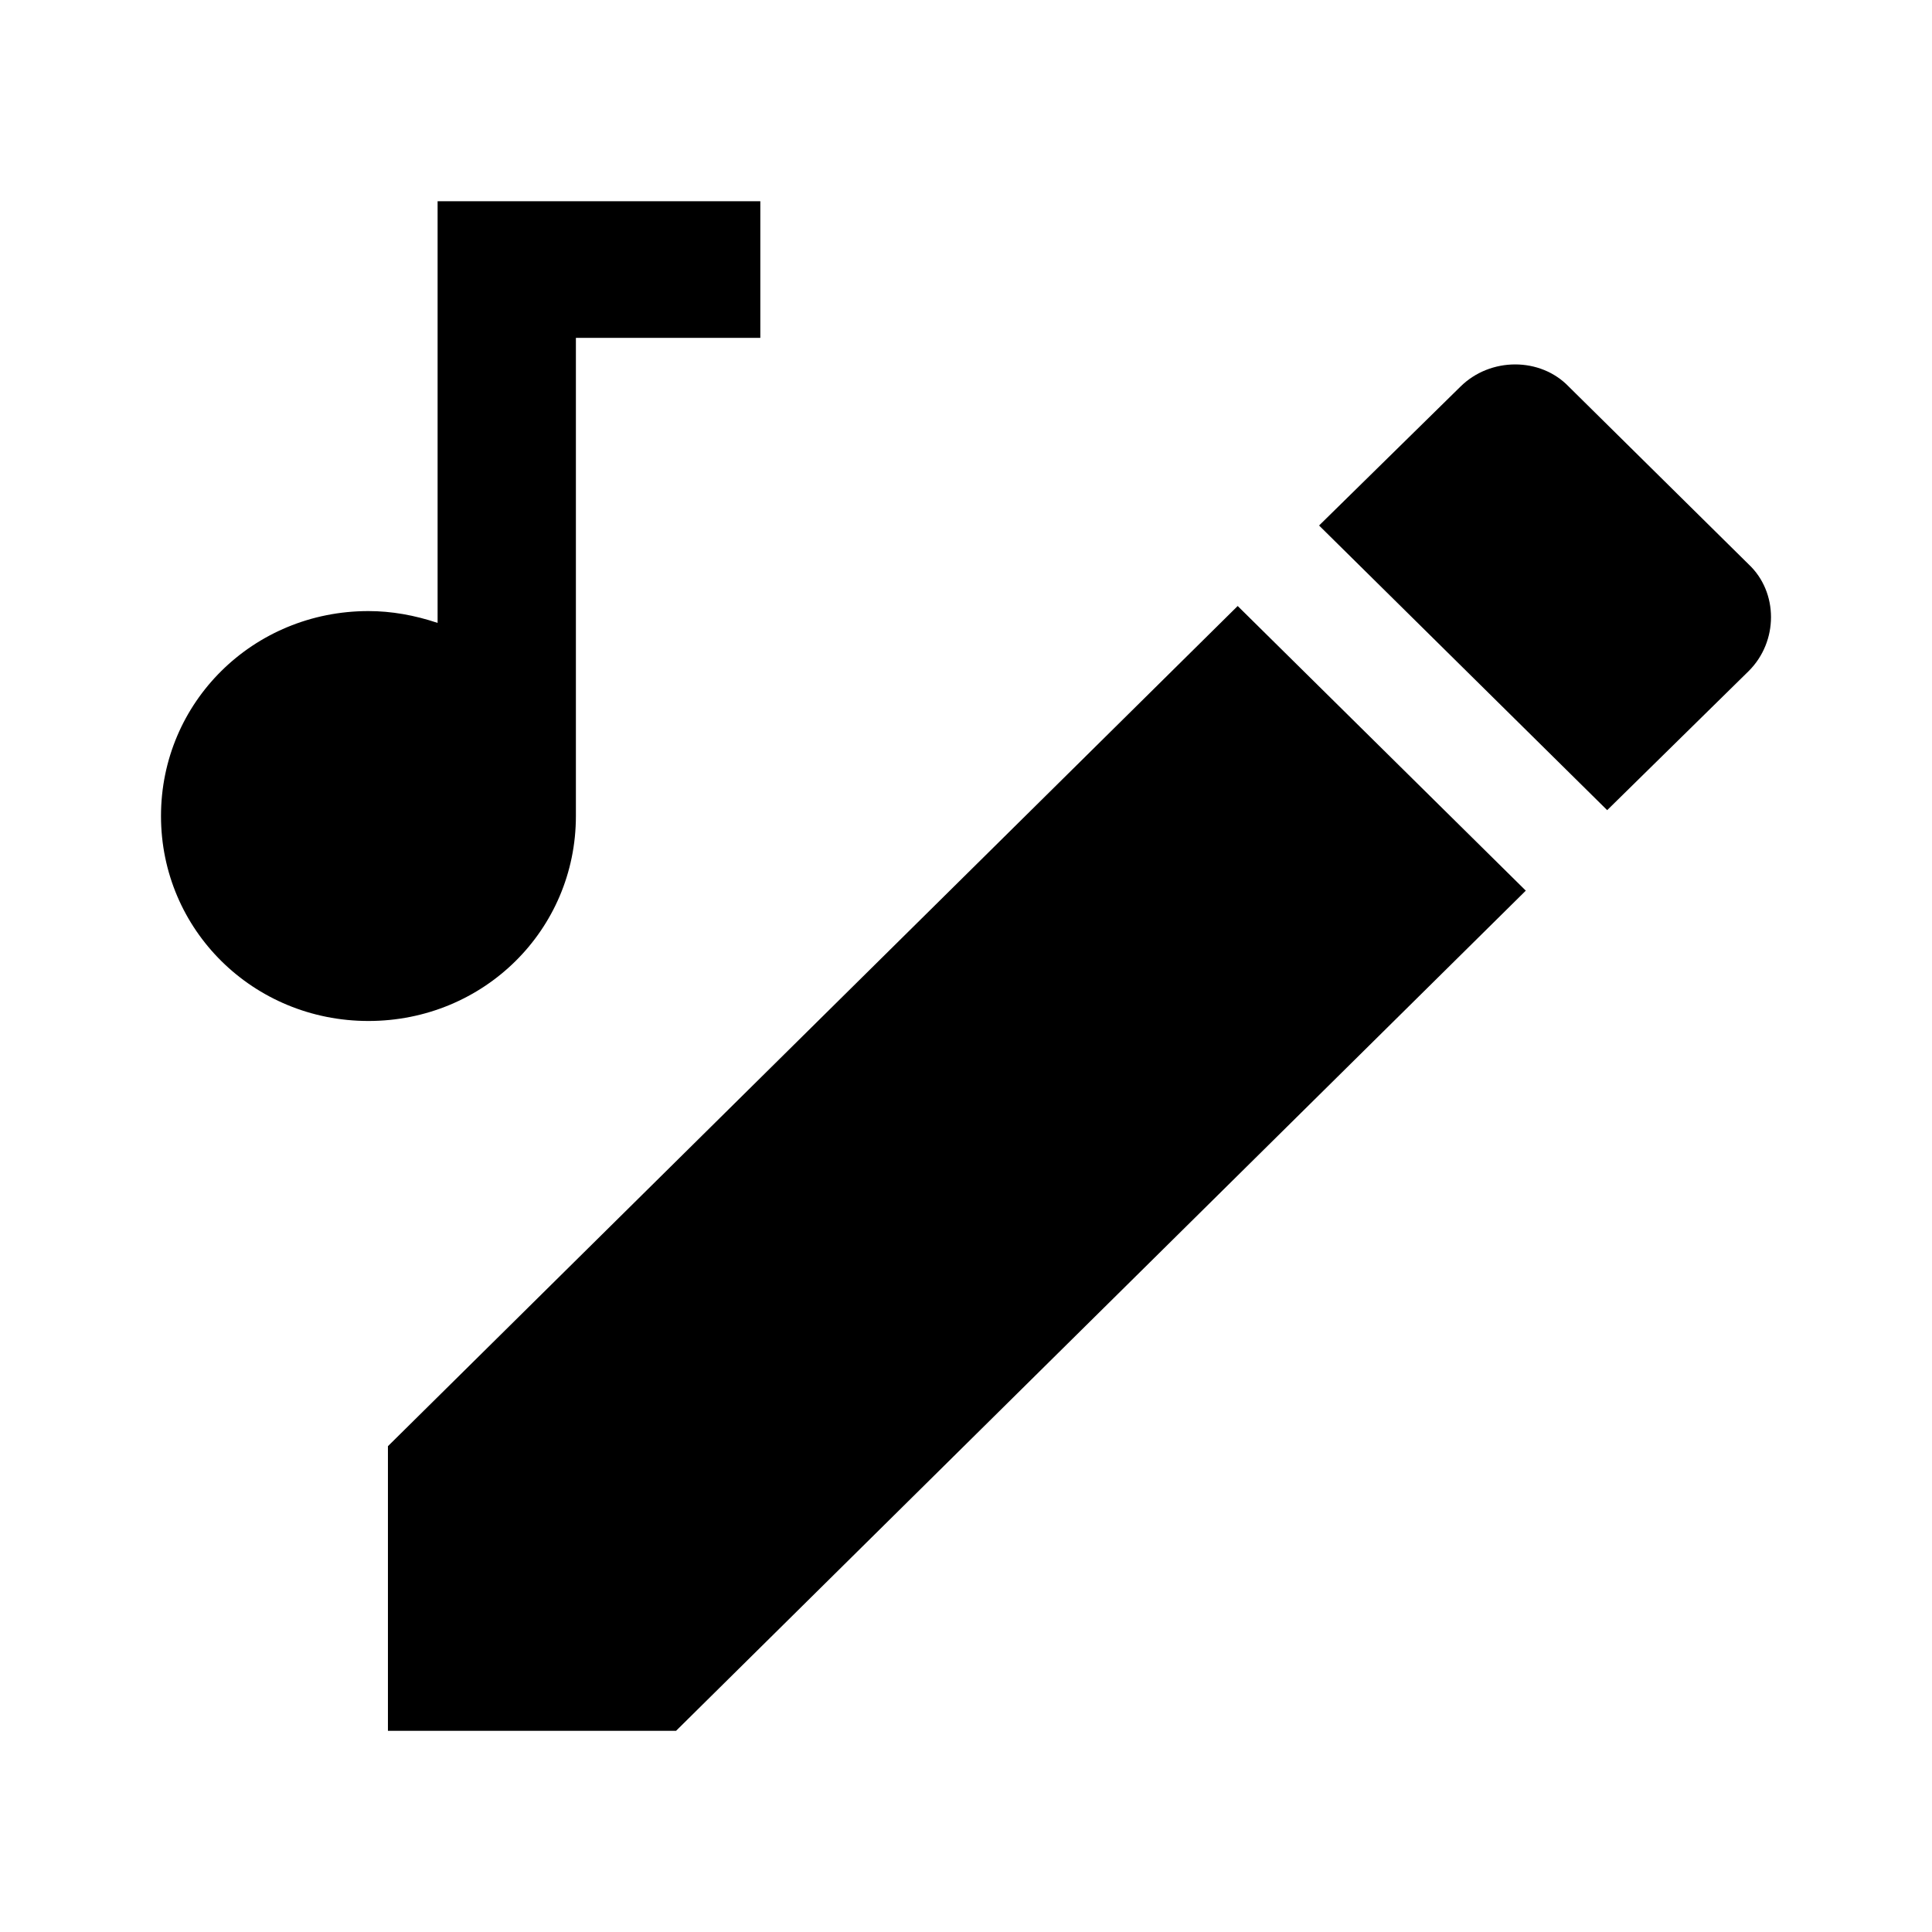
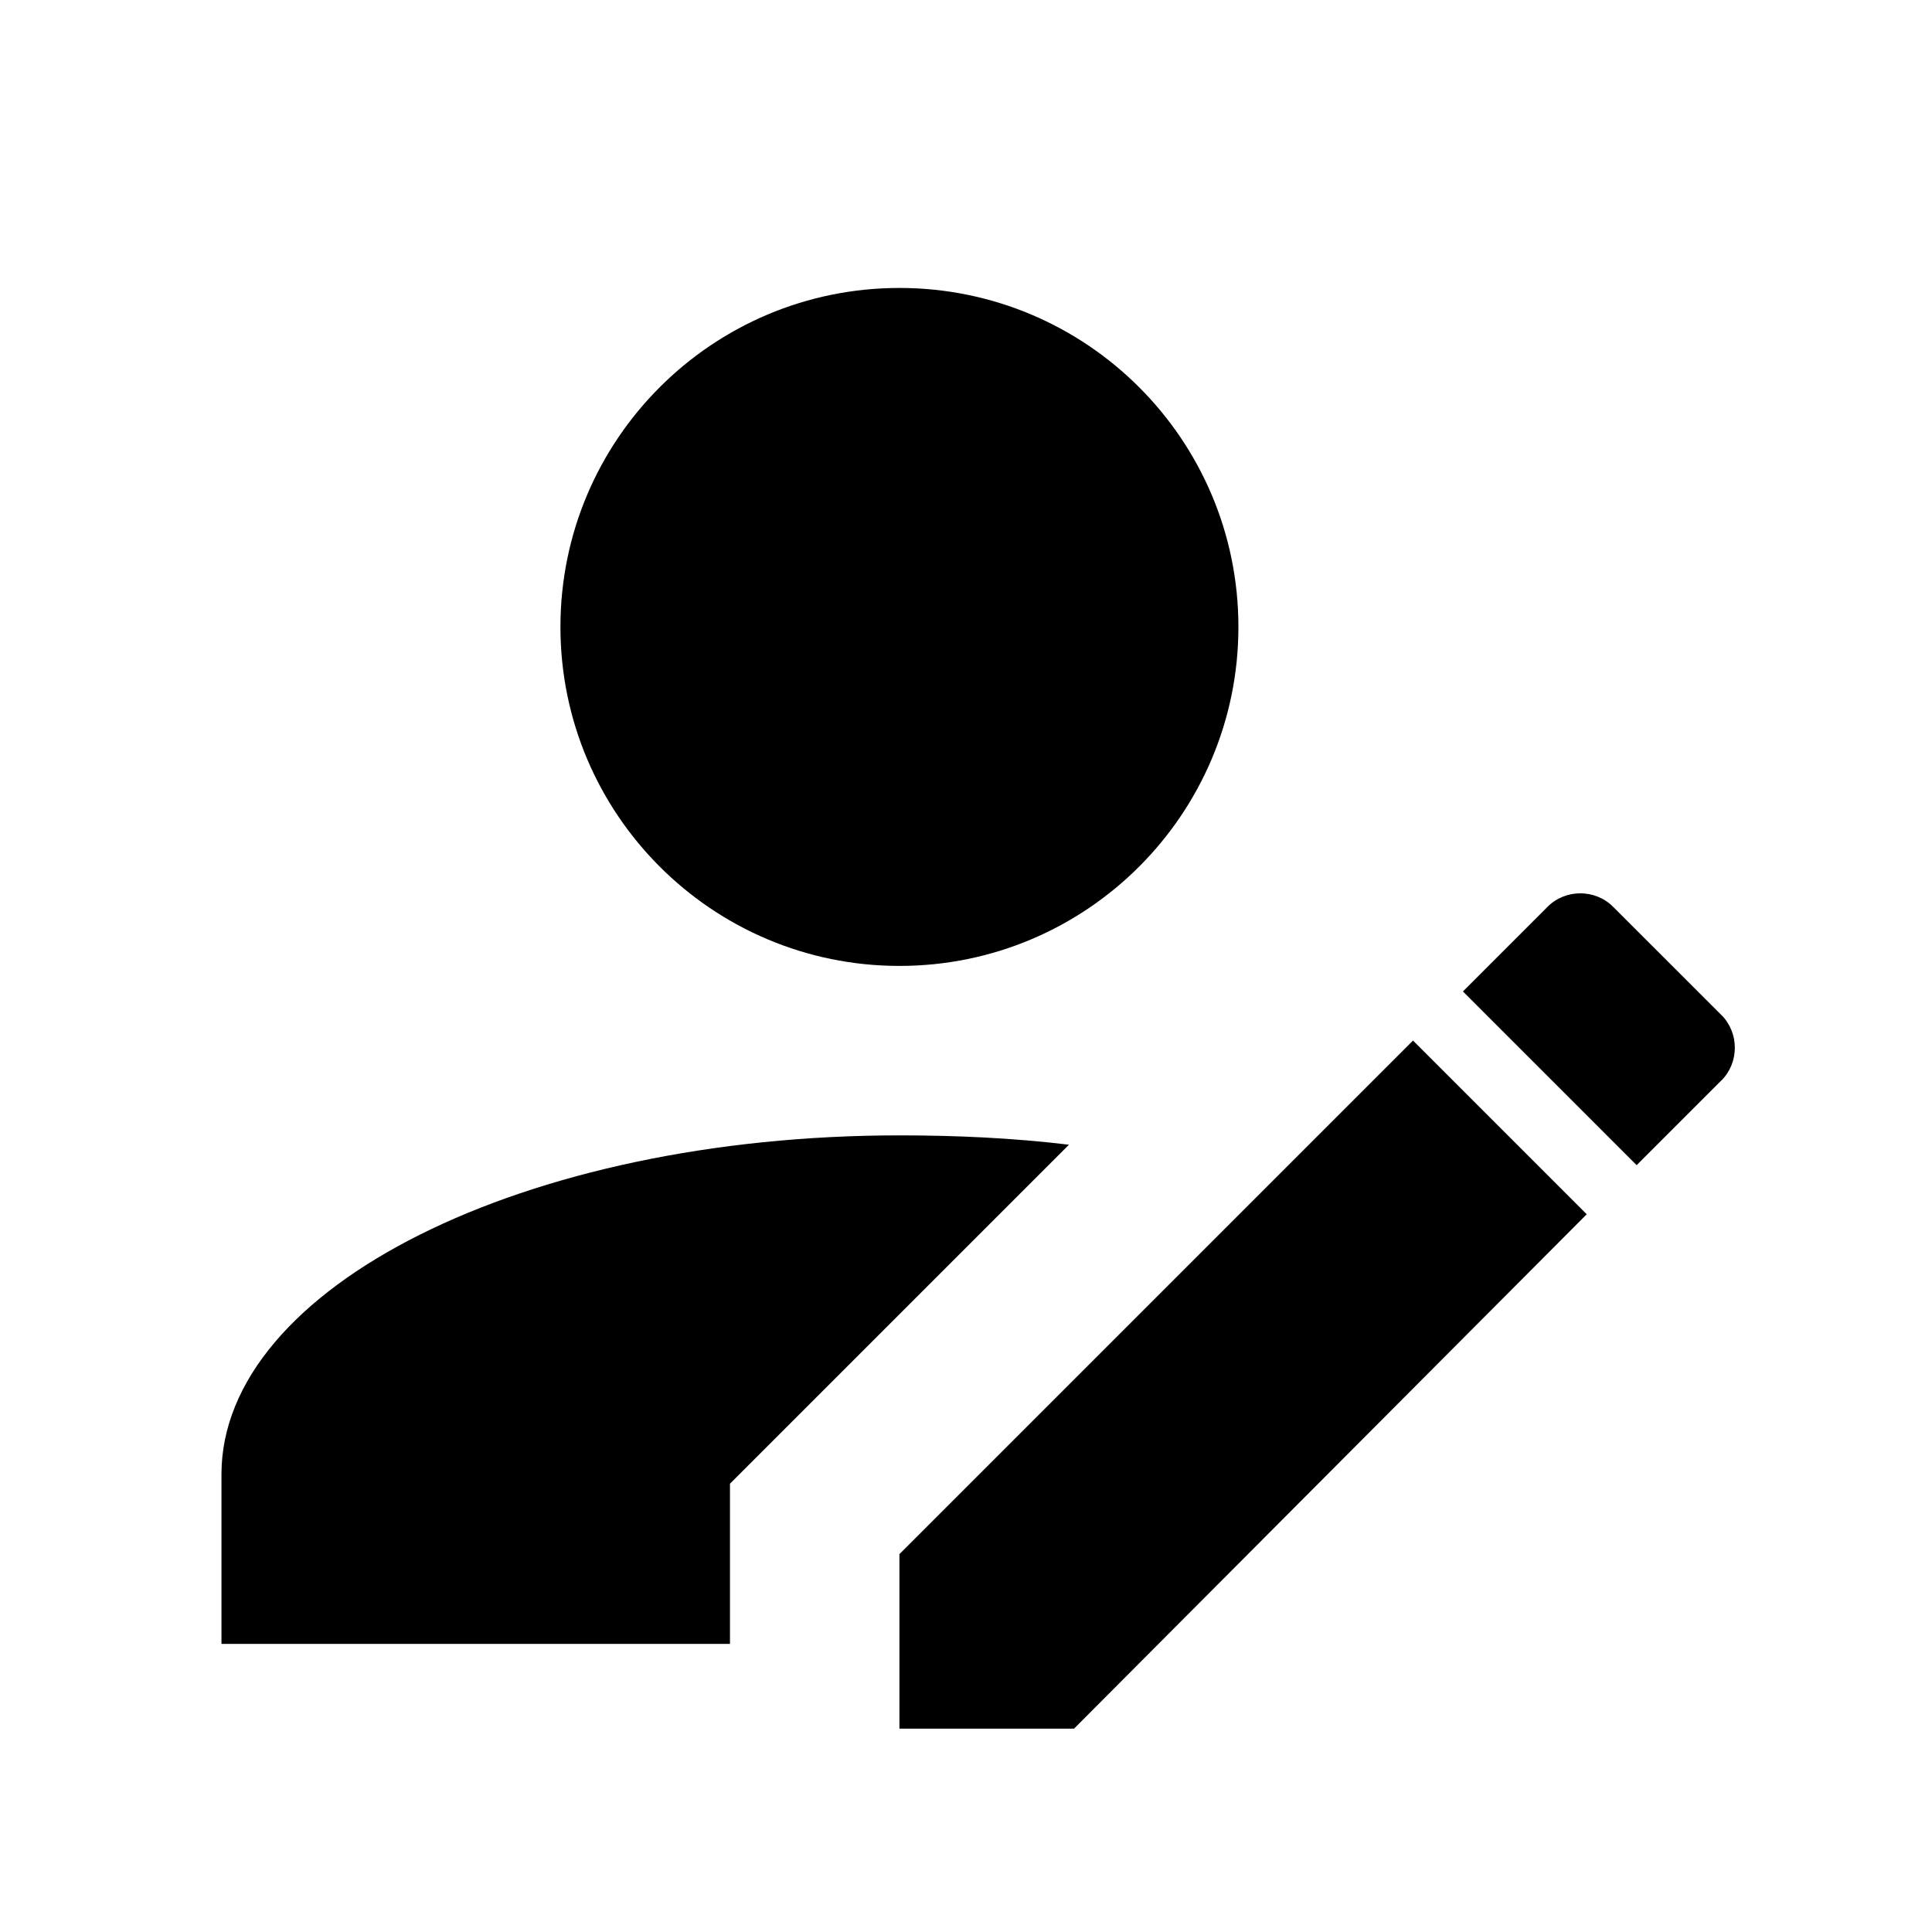
- <svg xmlns="http://www.w3.org/2000/svg" id="svg3747" width="24" height="24" version="1.1" viewBox="0 0 24 24">
-   <path id="path3735" d="m5.436 2.5v5.238c-0.286-0.096-0.573-0.147-0.859-0.147-1.432 0-2.577 1.131-2.577 2.546 0 1.414 1.145 2.546 2.577 2.546 1.432 0 2.577-1.131 2.577-2.546v-5.94h2.291v-1.697zm16.285 5.838c0.372-0.368 0.372-0.981 0-1.329l-2.233-2.206c-0.353-0.368-0.974-0.368-1.346 0l-1.756 1.725 3.579 3.536m-15.146 7.901v3.536h3.579l10.556-10.437-3.579-3.536z" stroke-width="1.175" fill="#000" />
+ <svg xmlns="http://www.w3.org/2000/svg" id="svg308" version="1.1" viewBox="0 0 24 24">
+   <path id="path306" d="m21.384 13.421-1.053 1.053-2.158-2.158 1.053-1.053c0.221-0.221 0.59-0.221 0.811 0l1.348 1.347c0.221 0.221 0.221 0.59 0 0.811m-10.212 5.885 6.38-6.38 2.158 2.158-6.369 6.39h-2.169v-2.169m0-5.201c-4.653 0-8.422 1.884-8.422 4.211v2.106h6.317v-1.99l4.211-4.211c-0.695-0.084-1.4-0.116-2.106-0.116m0-10.527a4.211 4.211 0 0 0-4.211 4.211 4.211 4.211 0 0 0 4.211 4.211 4.211 4.211 0 0 0 4.211-4.211 4.211 4.211 0 0 0-4.211-4.211z" stroke-width="1.053" fill="#000" />
</svg>
